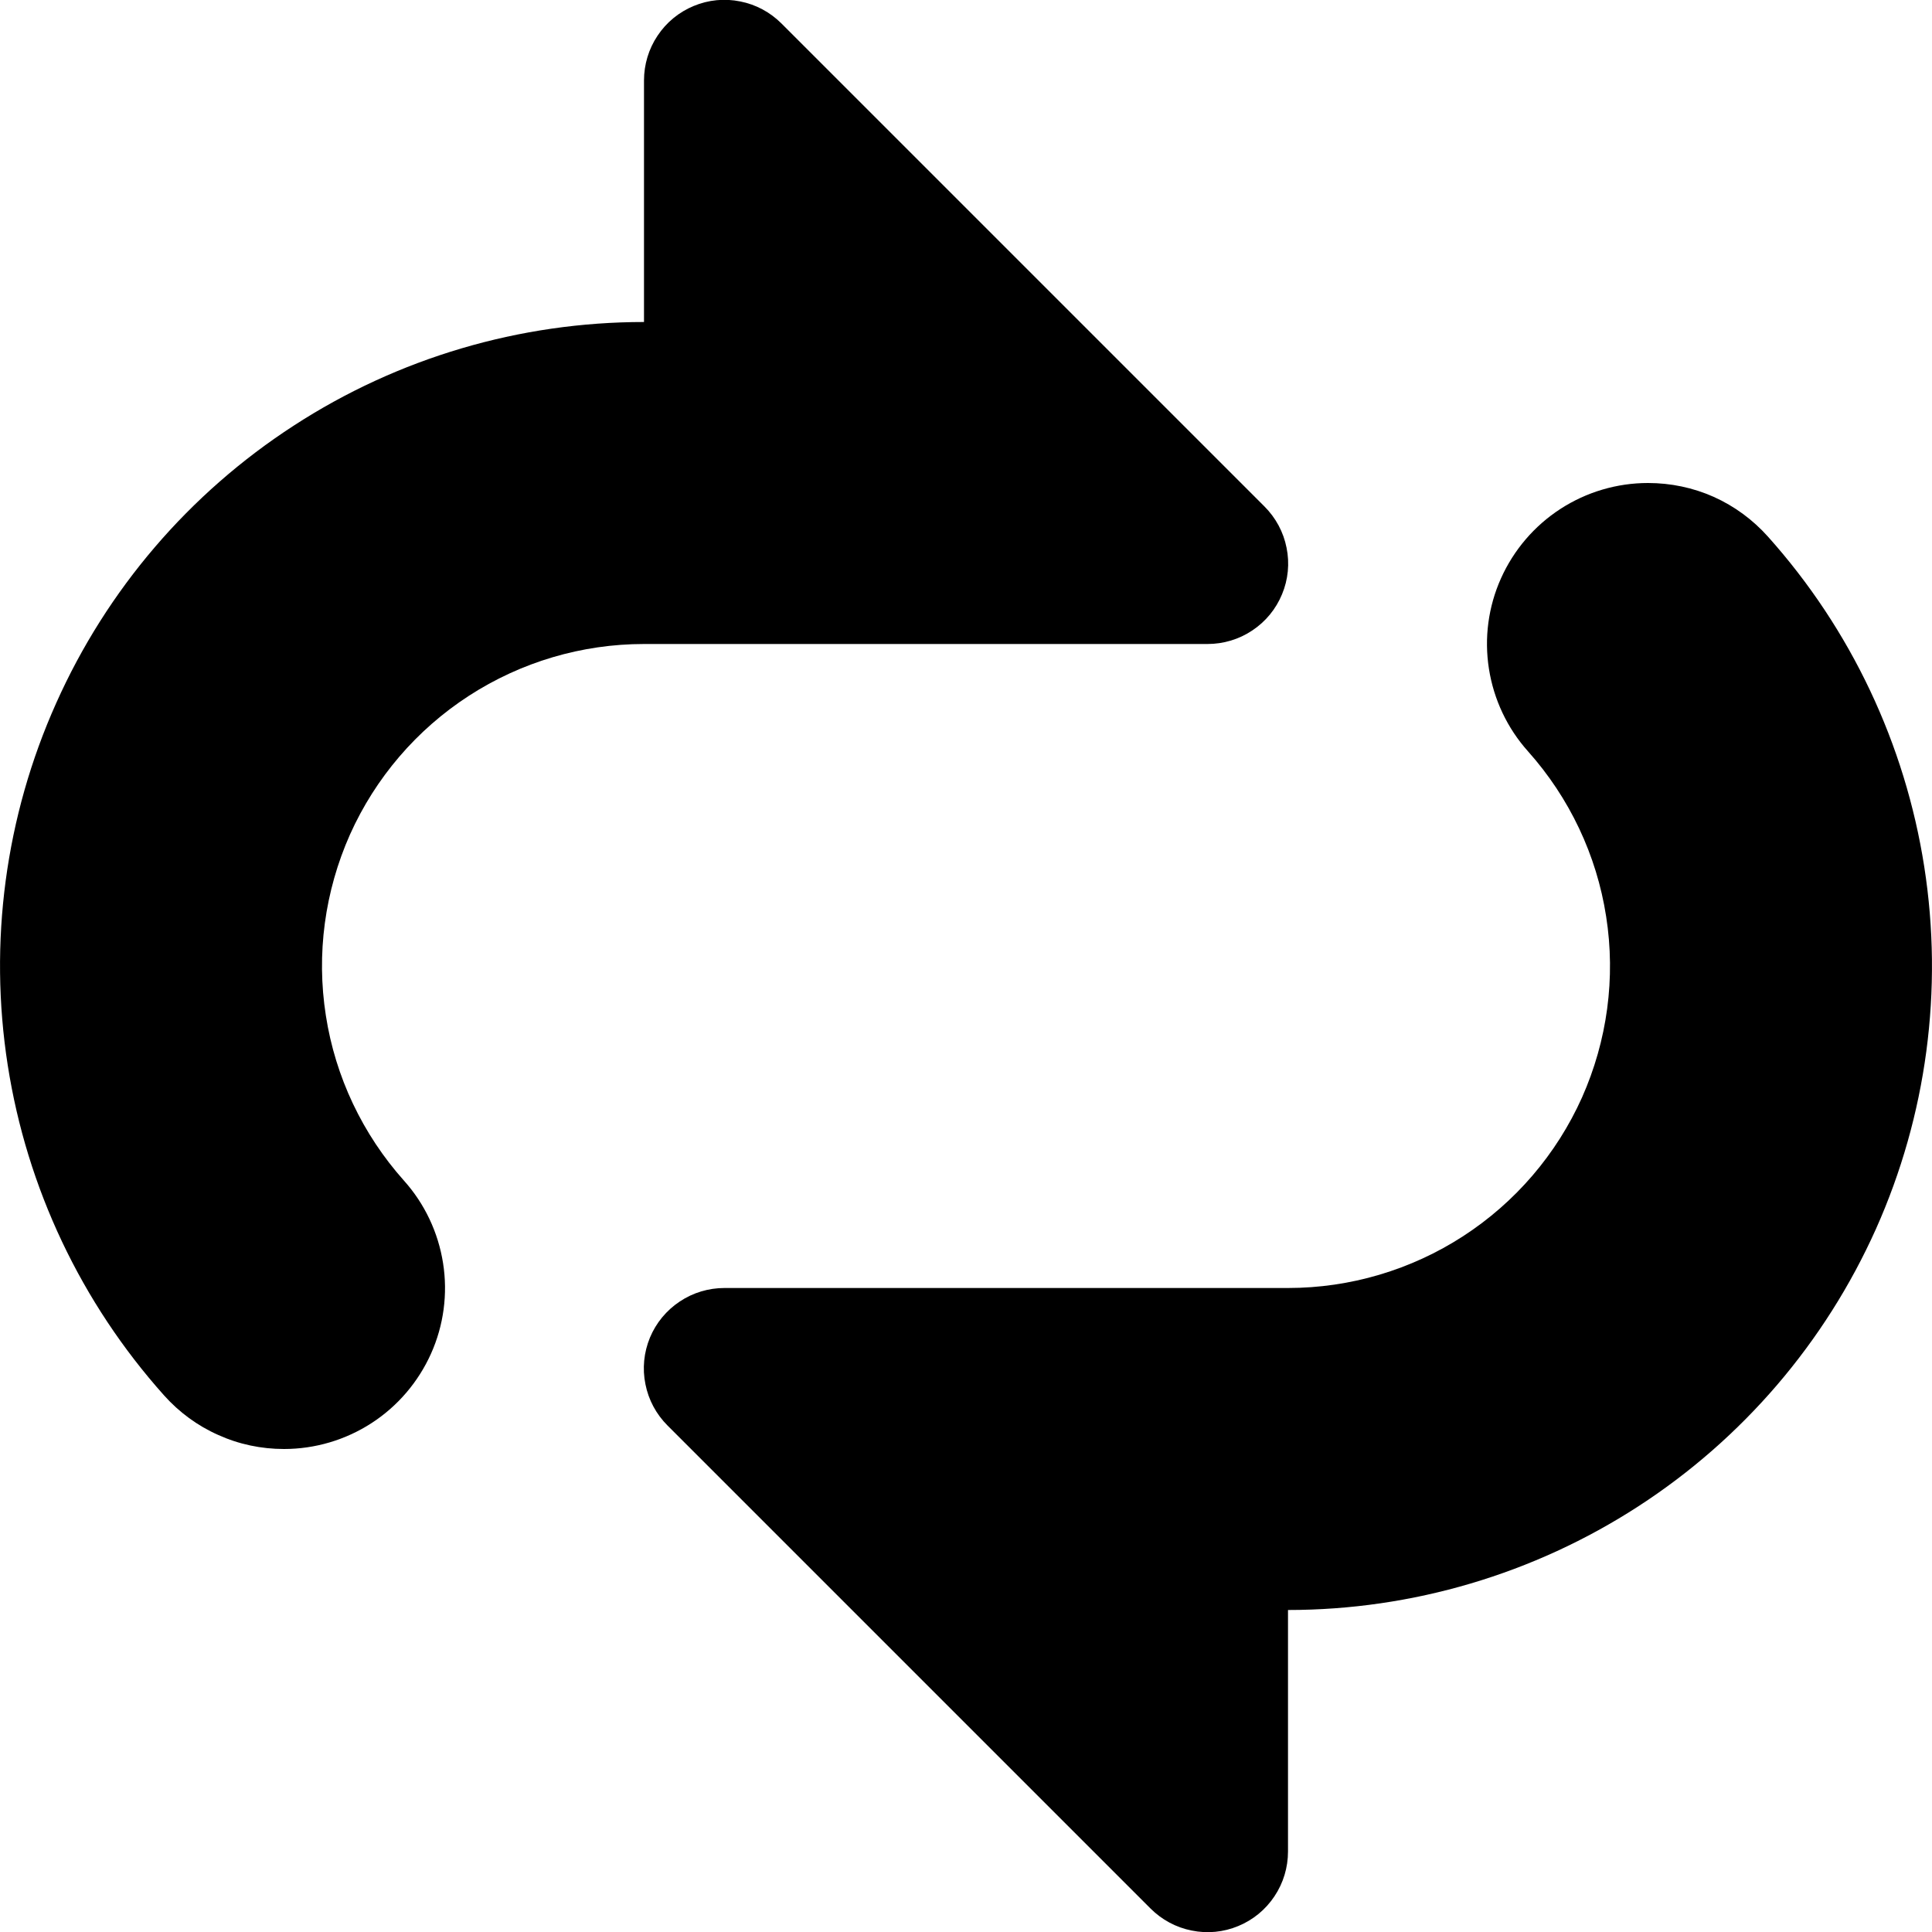
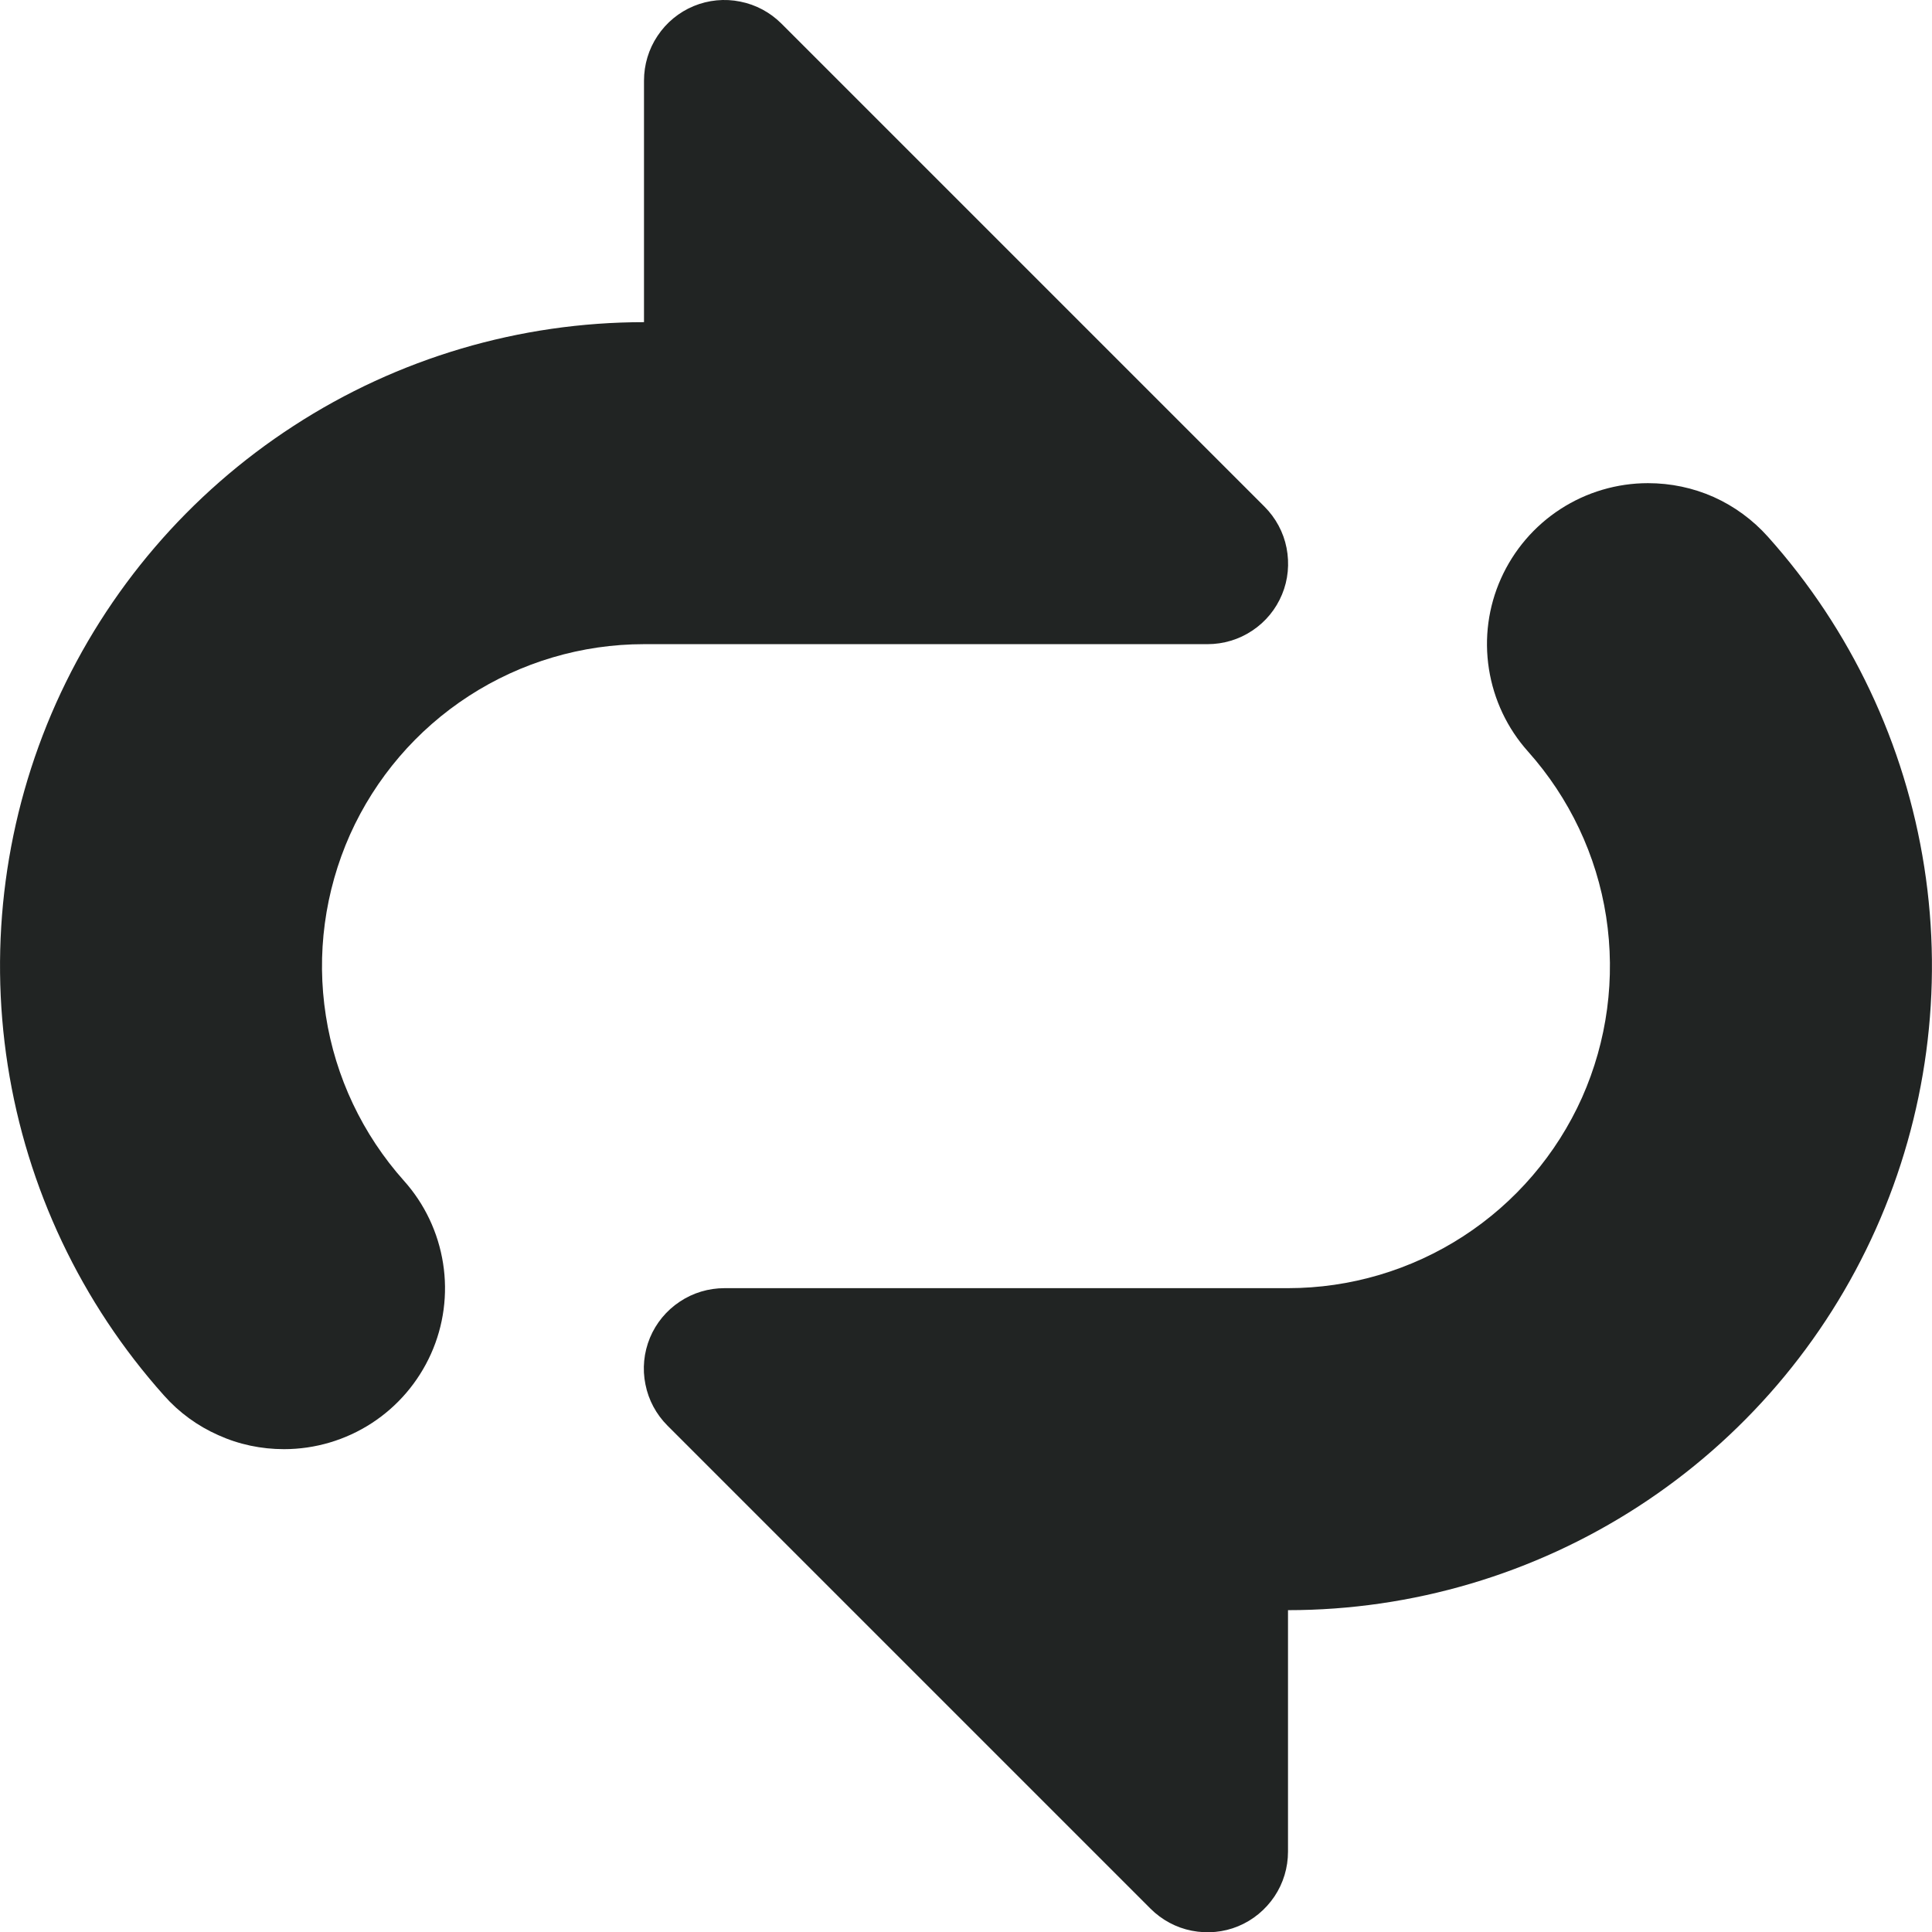
<svg xmlns="http://www.w3.org/2000/svg" width="12" height="12" viewBox="0 0 12 12" fill="none">
-   <path d="M1.764 9C1.957 9 2.146 8.944 2.308 8.839C2.47 8.734 2.598 8.584 2.677 8.408C2.756 8.232 2.782 8.036 2.752 7.846C2.722 7.655 2.638 7.477 2.509 7.333C2.252 7.045 2.083 6.689 2.024 6.308C1.964 5.926 2.017 5.536 2.174 5.183C2.332 4.831 2.588 4.532 2.912 4.322C3.236 4.112 3.614 4 4 4H7.5C7.599 4 7.696 3.971 7.778 3.916C7.861 3.861 7.925 3.783 7.963 3.691C8.001 3.6 8.011 3.499 7.991 3.402C7.972 3.305 7.924 3.216 7.854 3.146L4.854 0.146C4.784 0.076 4.695 0.028 4.598 0.009C4.501 -0.011 4.4 -0.001 4.309 0.037C4.217 0.075 4.139 0.139 4.084 0.222C4.029 0.304 4 0.401 4 0.5V2C3.228 2 2.472 2.223 1.824 2.644C1.176 3.064 0.664 3.662 0.349 4.367C0.033 5.072 -0.071 5.853 0.048 6.616C0.167 7.379 0.504 8.091 1.019 8.667C1.113 8.772 1.227 8.856 1.356 8.913C1.484 8.971 1.623 9 1.764 9Z" fill="currentColor" />
-   <path d="M10.236 3C10.043 3 9.854 3.056 9.692 3.161C9.53 3.266 9.402 3.416 9.323 3.592C9.244 3.768 9.218 3.963 9.248 4.154C9.278 4.345 9.362 4.523 9.491 4.667C9.748 4.955 9.917 5.311 9.976 5.692C10.036 6.074 9.983 6.464 9.826 6.817C9.668 7.169 9.412 7.468 9.088 7.678C8.764 7.888 8.386 8 8 8H4.5C4.401 8 4.304 8.029 4.222 8.084C4.139 8.139 4.075 8.217 4.037 8.308C3.999 8.4 3.989 8.501 4.009 8.598C4.028 8.695 4.076 8.784 4.146 8.854L7.146 11.854C7.216 11.924 7.305 11.972 7.402 11.991C7.499 12.011 7.6 12.001 7.691 11.963C7.783 11.925 7.861 11.861 7.916 11.778C7.971 11.696 8 11.599 8 11.5V10C8.772 10 9.528 9.776 10.176 9.356C10.824 8.936 11.336 8.338 11.652 7.633C11.967 6.928 12.071 6.147 11.952 5.384C11.833 4.621 11.496 3.908 10.981 3.333C10.887 3.228 10.773 3.144 10.644 3.086C10.516 3.029 10.377 3 10.236 3Z" fill="currentColor" />
+   <g clip-path="url(#clip0_9_20)">
+     <path d="M1.764 9.001C1.957 9.001 2.146 8.945 2.308 8.84C2.47 8.735 2.598 8.585 2.677 8.409C2.756 8.233 2.782 8.037 2.752 7.847C2.722 7.656 2.638 7.478 2.509 7.334C2.252 7.046 2.083 6.69 2.024 6.309C1.964 5.927 2.017 5.537 2.174 5.184C2.332 4.832 2.588 4.533 2.912 4.323C3.236 4.113 3.614 4.001 4 4.001H7.5C7.599 4.001 7.696 3.972 7.778 3.917C7.861 3.862 7.925 3.784 7.963 3.692C8.001 3.601 8.01 3.5 7.991 3.403C7.972 3.306 7.924 3.217 7.854 3.147L4.854 0.147C4.784 0.077 4.695 0.029 4.598 0.01C4.501 -0.01 4.4 0 4.308 0.038C4.217 0.076 4.139 0.14 4.084 0.223C4.029 0.305 4 0.402 4 0.501V2.001C3.228 2.001 2.472 2.224 1.824 2.645C1.176 3.065 0.664 3.663 0.348 4.368C0.033 5.073 -0.071 5.854 0.048 6.617C0.167 7.38 0.504 8.092 1.019 8.668C1.112 8.773 1.227 8.857 1.356 8.914C1.484 8.972 1.623 9.001 1.764 9.001Z" fill="#212423" />
+     <path d="M10.236 3.001C10.043 3.001 9.854 3.057 9.692 3.162C9.53 3.267 9.402 3.417 9.323 3.593C9.244 3.769 9.218 3.964 9.248 4.155C9.278 4.346 9.362 4.524 9.491 4.668C9.748 4.956 9.917 5.312 9.976 5.693C10.035 6.075 9.983 6.465 9.826 6.818C9.668 7.17 9.412 7.469 9.088 7.679C8.764 7.889 8.386 8.001 8 8.001H4.5C4.401 8.001 4.304 8.03 4.222 8.085C4.139 8.14 4.075 8.218 4.037 8.309C3.999 8.401 3.989 8.502 4.009 8.599C4.028 8.696 4.076 8.785 4.146 8.855L7.146 11.855C7.216 11.925 7.305 11.973 7.402 11.992C7.499 12.011 7.6 12.002 7.691 11.964C7.783 11.926 7.861 11.861 7.916 11.779C7.971 11.697 8 11.6 8 11.501V10.001C8.772 10.001 9.528 9.777 10.176 9.357C10.824 8.937 11.336 8.339 11.651 7.634C11.966 6.929 12.071 6.148 11.952 5.385C11.833 4.622 11.496 3.909 10.981 3.334C10.887 3.229 10.773 3.145 10.644 3.087C10.516 3.03 10.377 3.001 10.236 3.001Z" fill="#212423" />
+   </g>
</svg>
